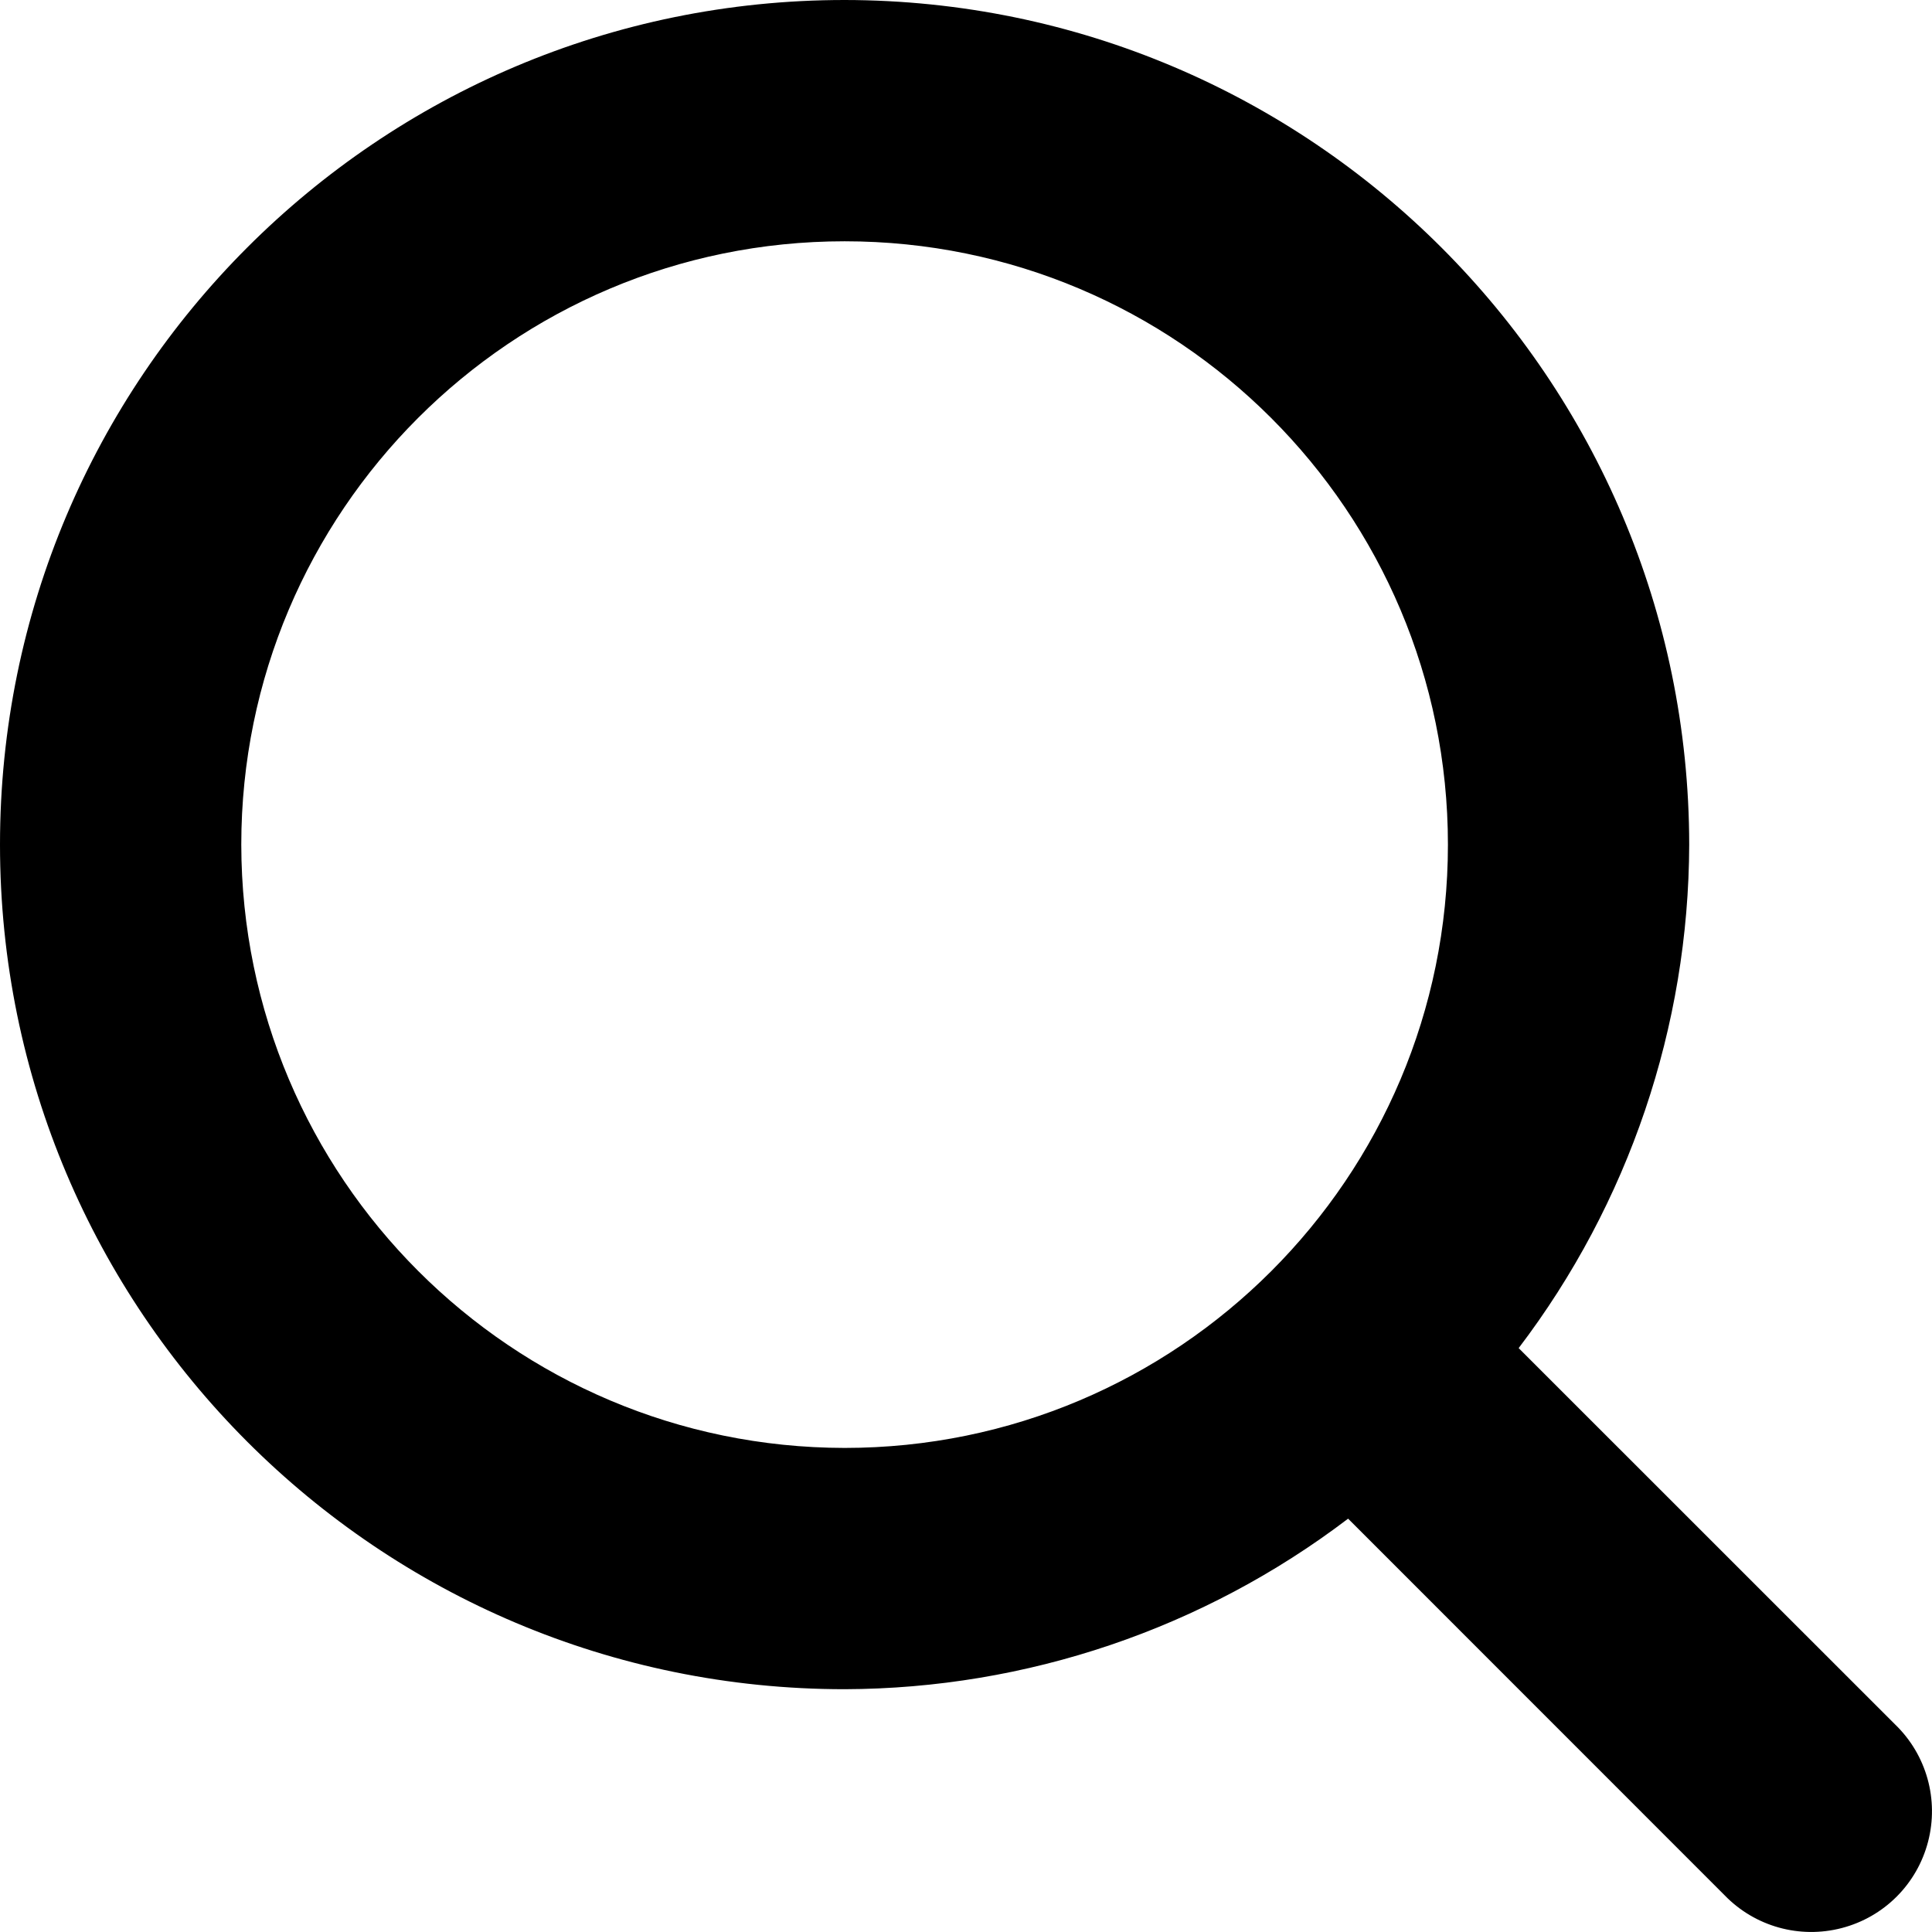
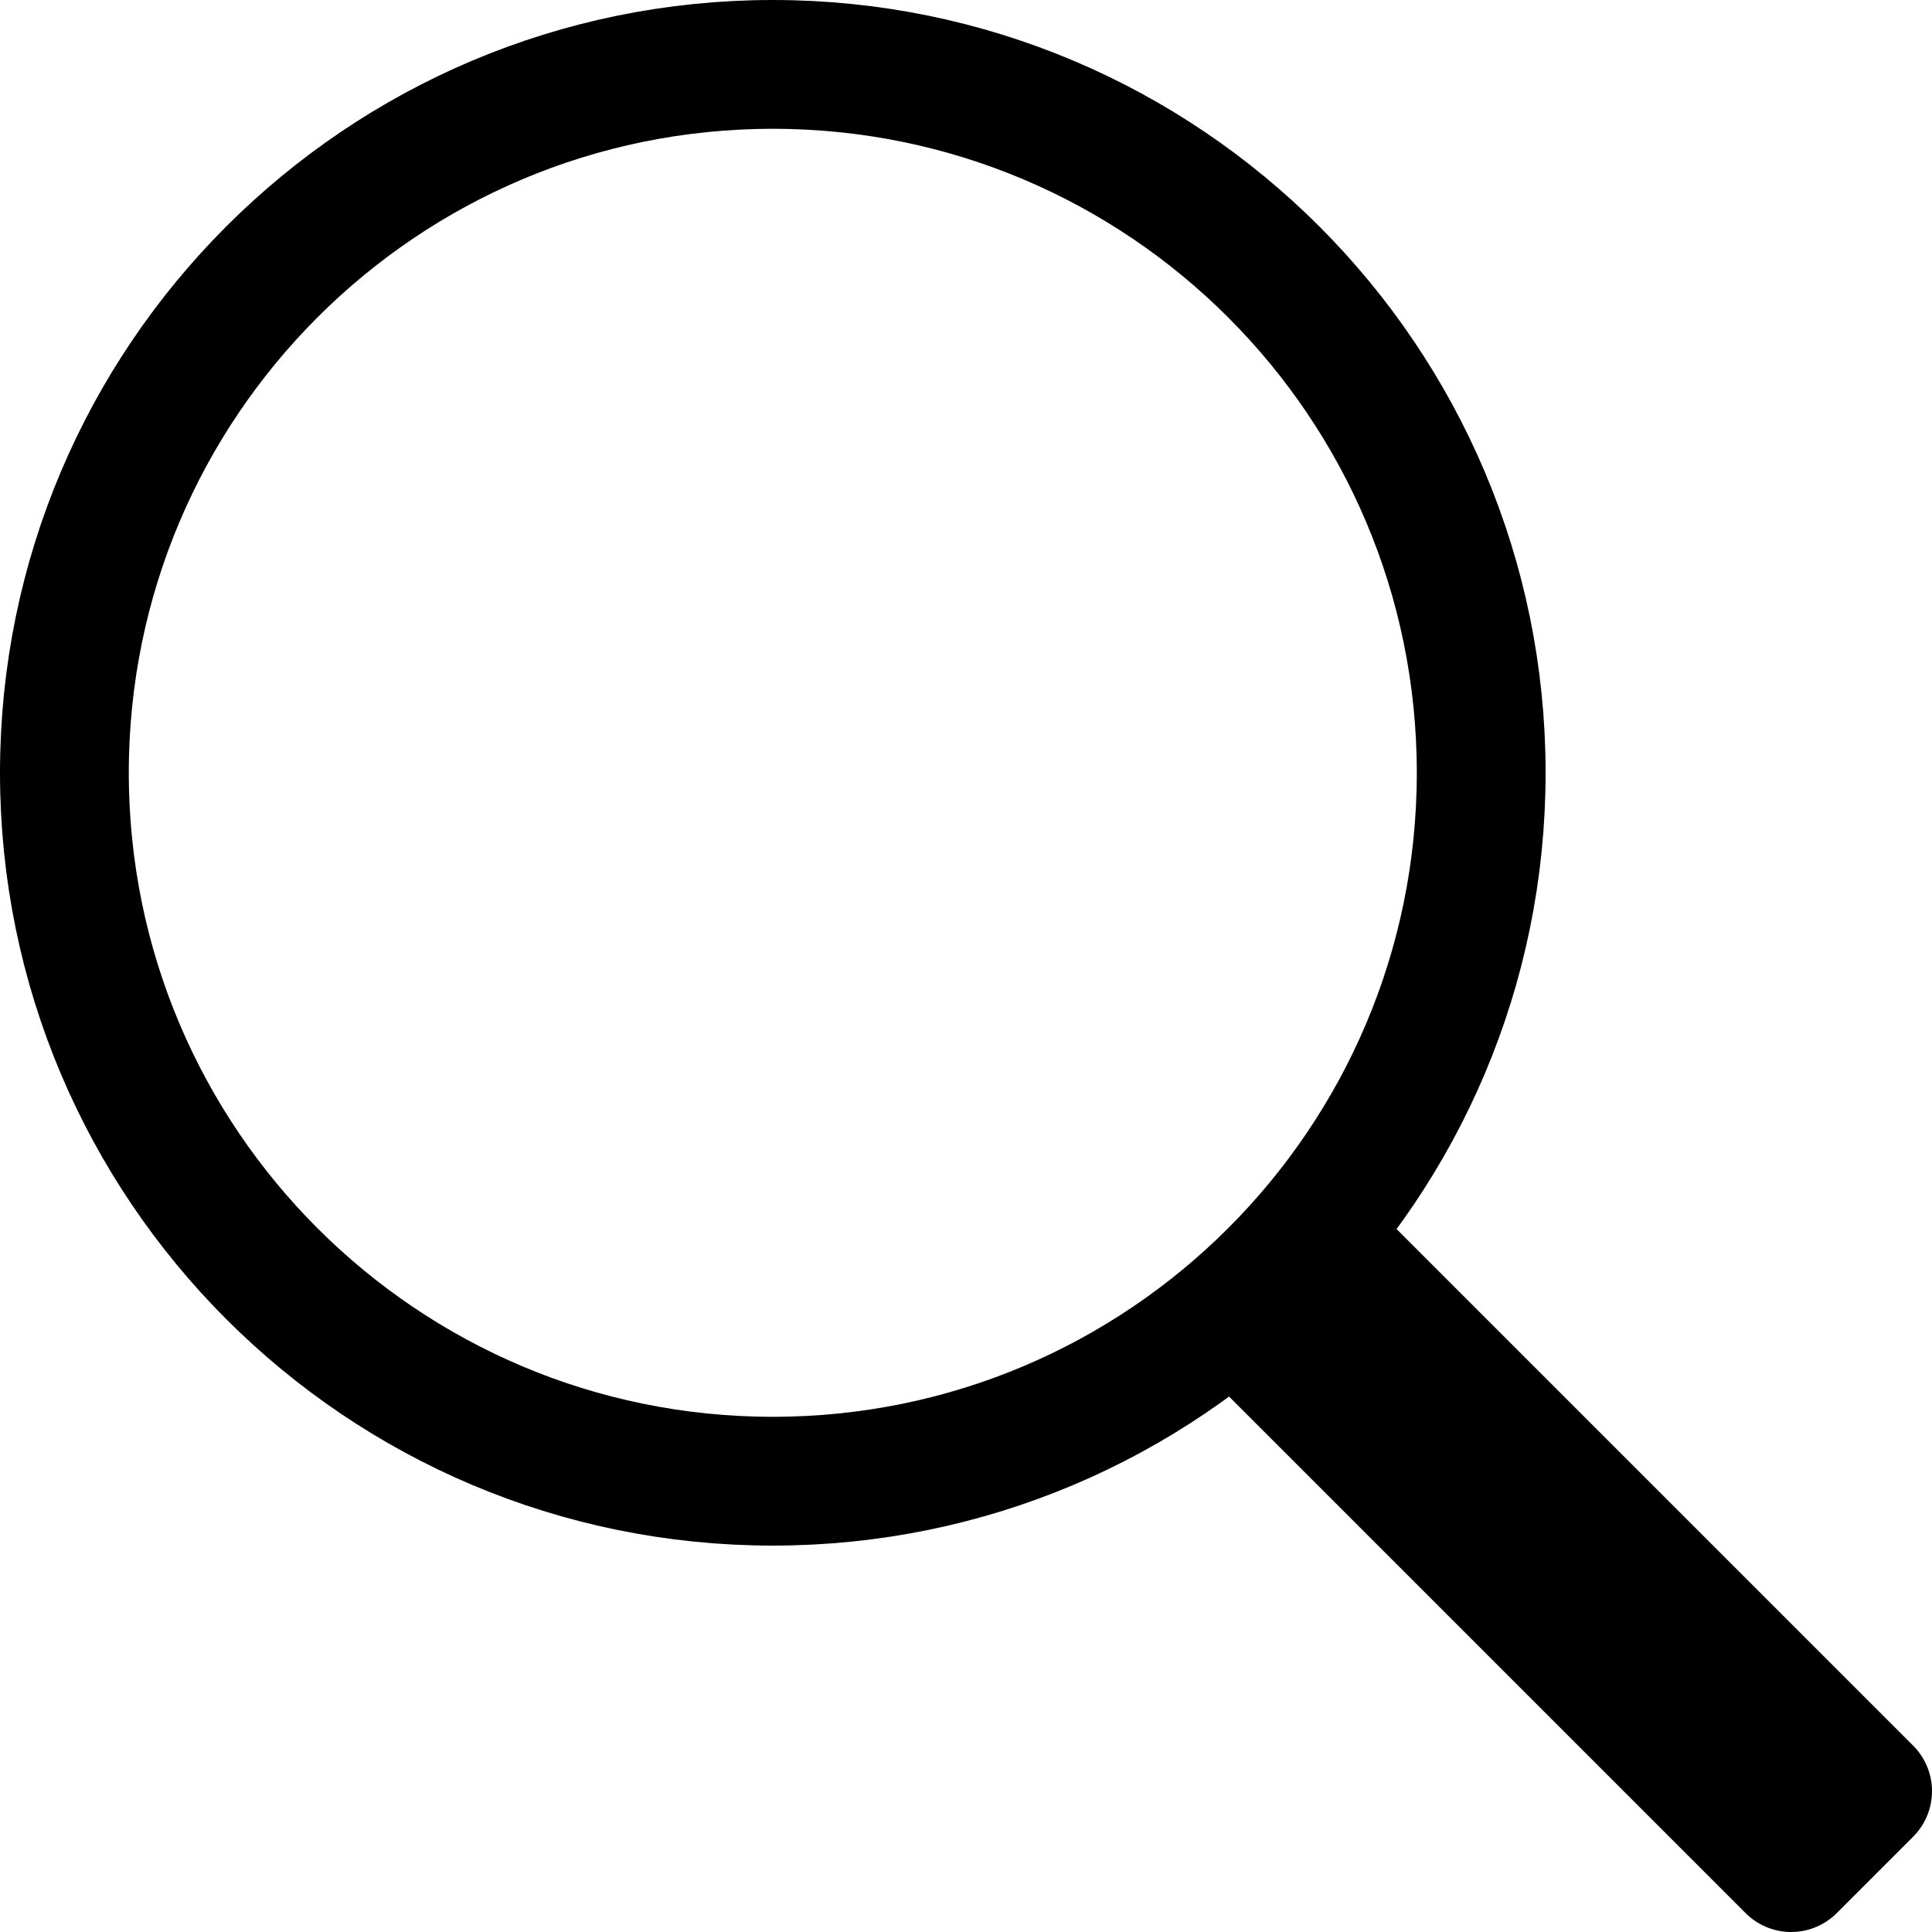
- <svg xmlns="http://www.w3.org/2000/svg" width="18px" height="18px" viewBox="0 0 18 18" version="1.1">
-   <g id="searchIcon" stroke="none" stroke-width="1" fill="none" fill-rule="evenodd">
-     <g id="search,-magnifying-glass,-find,-magnifier,-zoom" transform="translate(9, 9) scale(-1, 1) translate(-9, -9) " fill="currentColor" fill-rule="nonzero">
-       <path d="M10.131,0 C5.787,0.005 2.267,3.525 2.262,7.869 C2.267,9.564 2.825,11.211 3.851,12.56 L0.343,16.067 C0.051,16.349 -0.066,16.767 0.037,17.16 C0.14,17.554 0.446,17.86 0.84,17.963 C1.233,18.066 1.651,17.949 1.933,17.657 L5.44,14.149 C6.789,15.175 8.436,15.733 10.131,15.738 C14.477,15.738 18,12.215 18,7.869 C18,3.523 14.477,0 10.131,0 Z M10.131,13.49 C7.027,13.49 4.51,10.973 4.51,7.869 C4.51,4.765 7.027,2.248 10.131,2.248 C13.235,2.248 15.752,4.765 15.752,7.869 C15.748,10.972 13.234,13.486 10.131,13.49 Z" id="Shape" />
-     </g>
-   </g>
+ <svg xmlns="http://www.w3.org/2000/svg" width="30" height="30" viewBox="0 0 30 30">
+   <path fill="none" fill-rule="evenodd" stroke="currentColor" stroke-linecap="round" stroke-linejoin="round" stroke-width="2" d="M12 23C5.925 23 1 18.075 1 12S5.925 1 12 1s11 4.925 11 11-4.925 11-11 11zm7.793-2.02l1.187-1.187 8.02 8.02L27.813 29l-8.02-8.02z" />
</svg>
